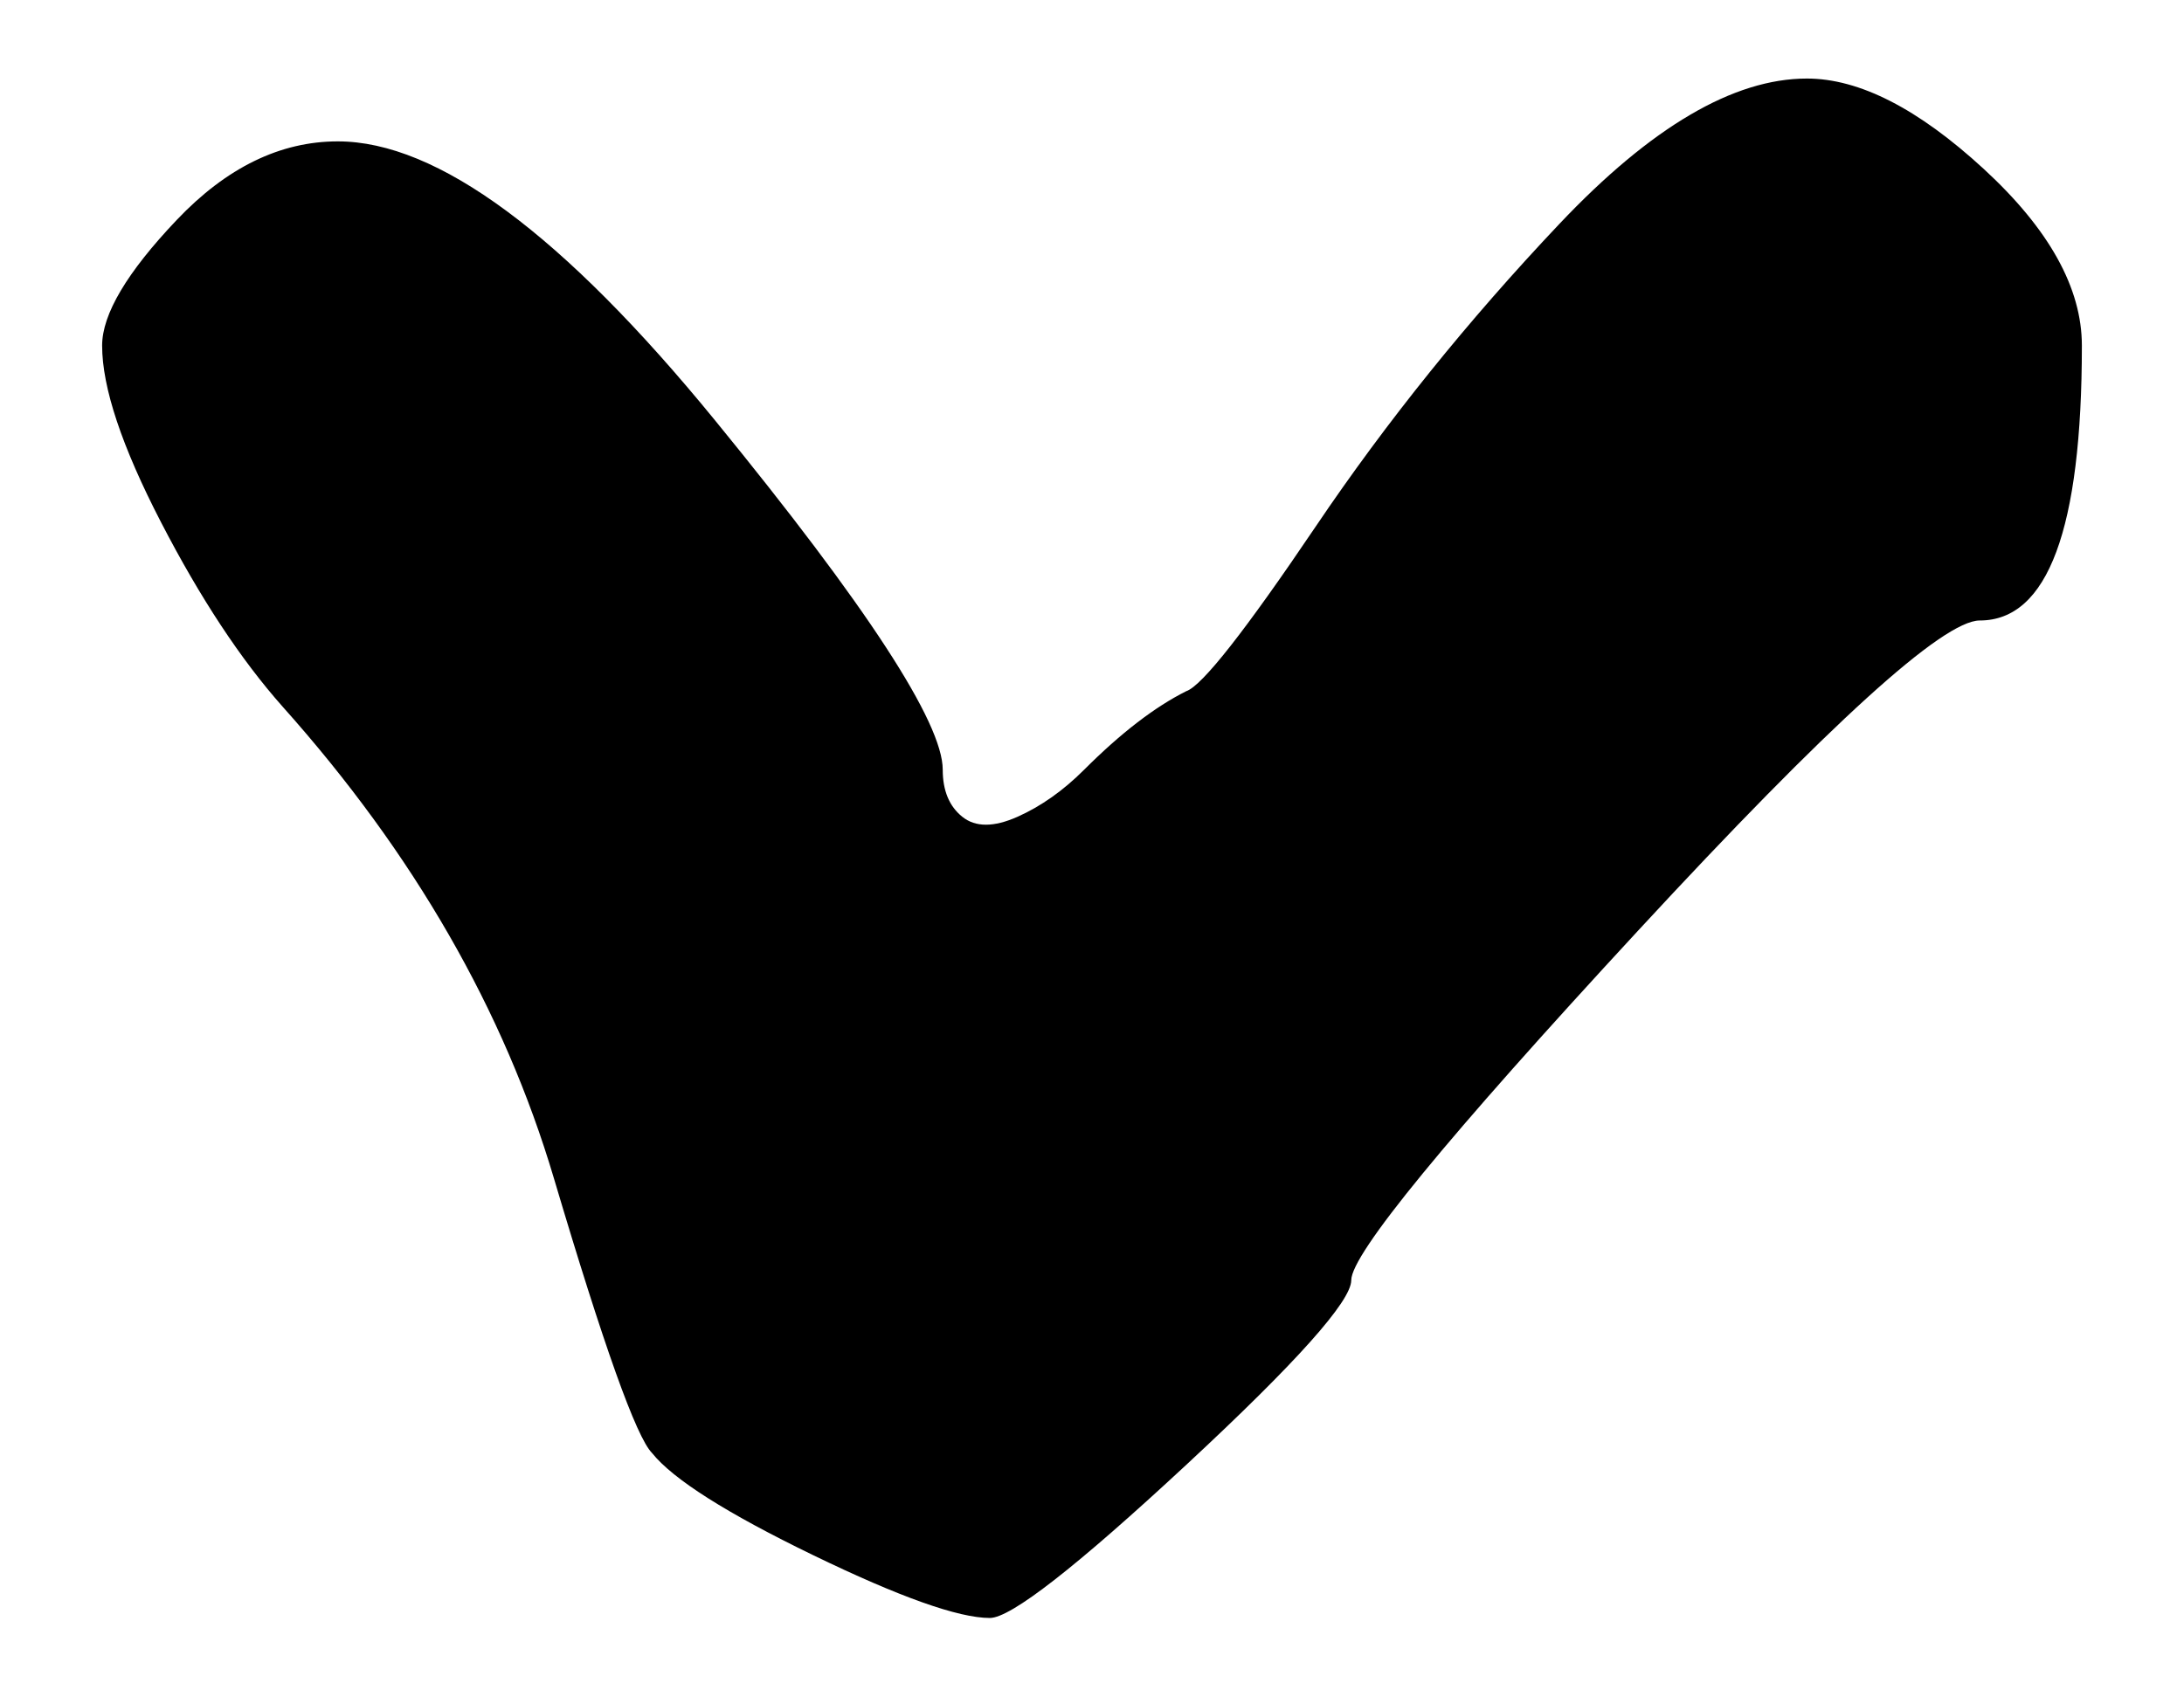
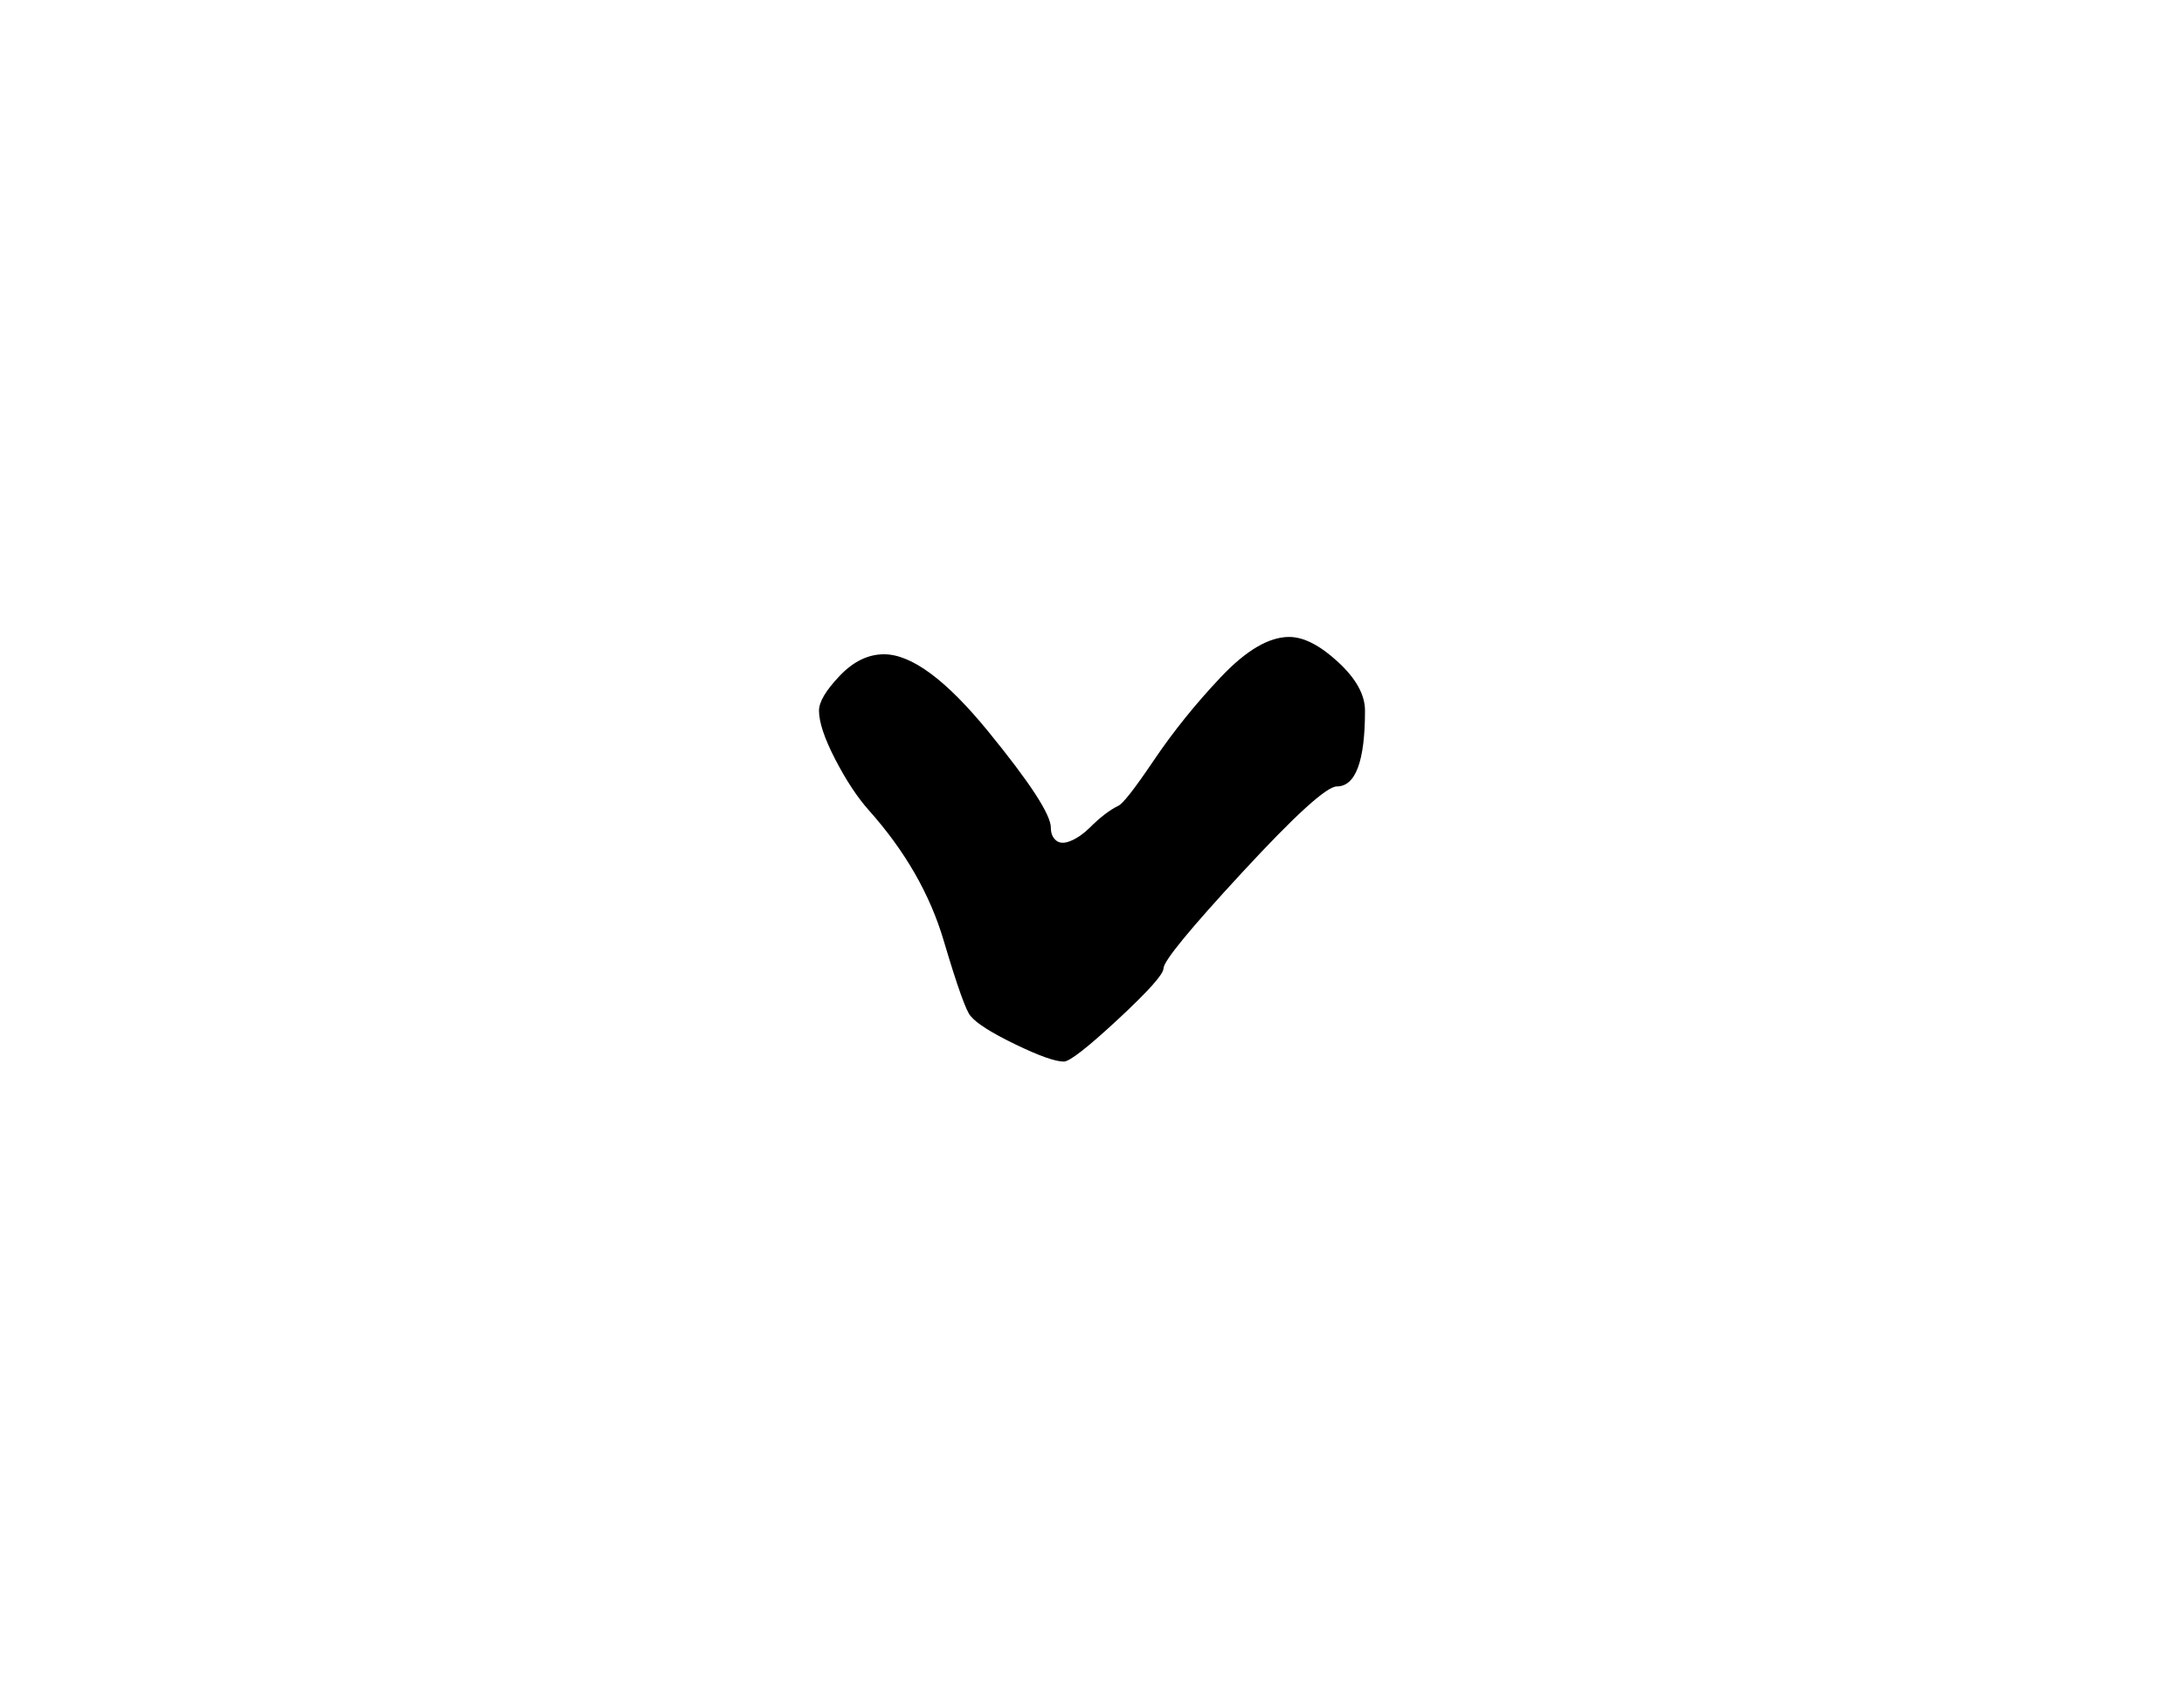
- <svg xmlns="http://www.w3.org/2000/svg" version="1.1" viewBox="58 288 278 216">
+ <svg xmlns="http://www.w3.org/2000/svg" version="1.1" viewBox="-307 4 1008 784">
  <path fill="currentColor" d="M101 306q19 0 48 35.5t29 44.5q0 4 2.5 6t7 0t8.5 -6q7 -7 13 -10q3 -1 16.5 -21t31 -38.5t31.5 -18.5q10 0 22.5 11.5t12.5 22.5q0 35 -13 35q-7 0 -43.5 39.5t-36.5 44.5q0 4 -21 23.5t-25 19.5q-6 0 -22.5 -8t-20.5 -13q-3 -3 -12.5 -35t-34.5 -60q-8 -9 -15.5 -23.5 t-7.5 -22.5q0 -6 9.5 -16t20.5 -10z" />
</svg>
